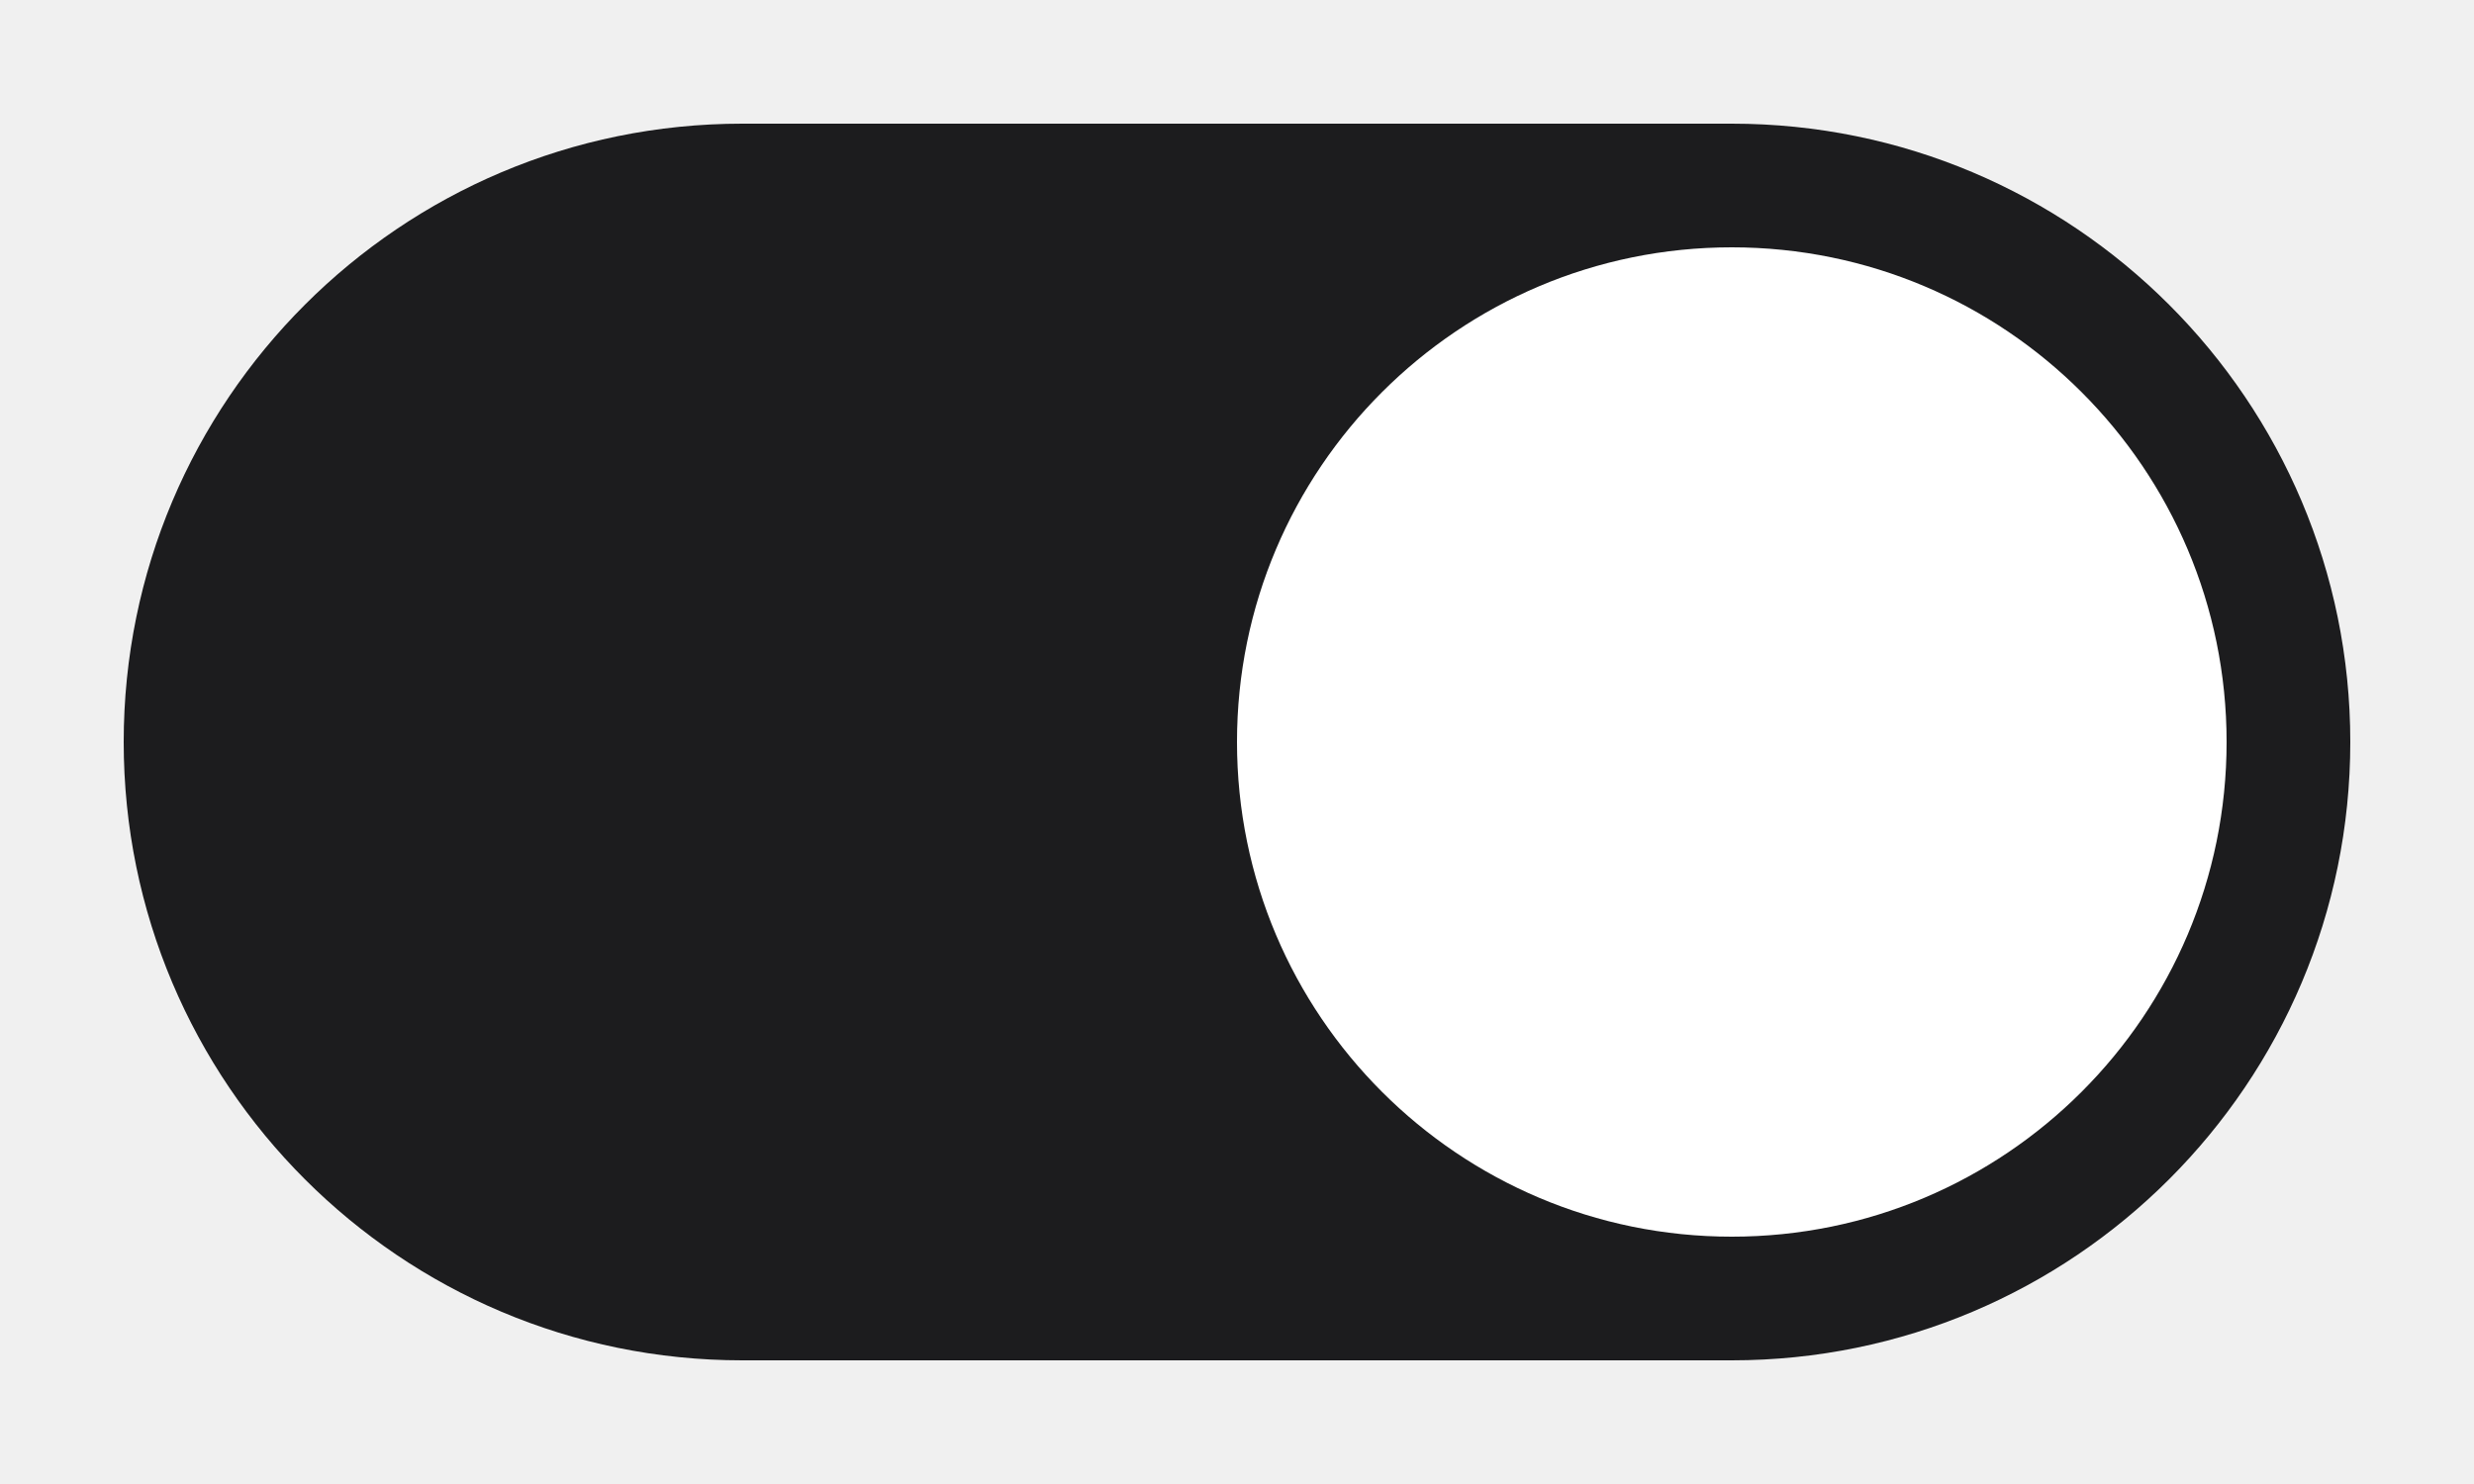
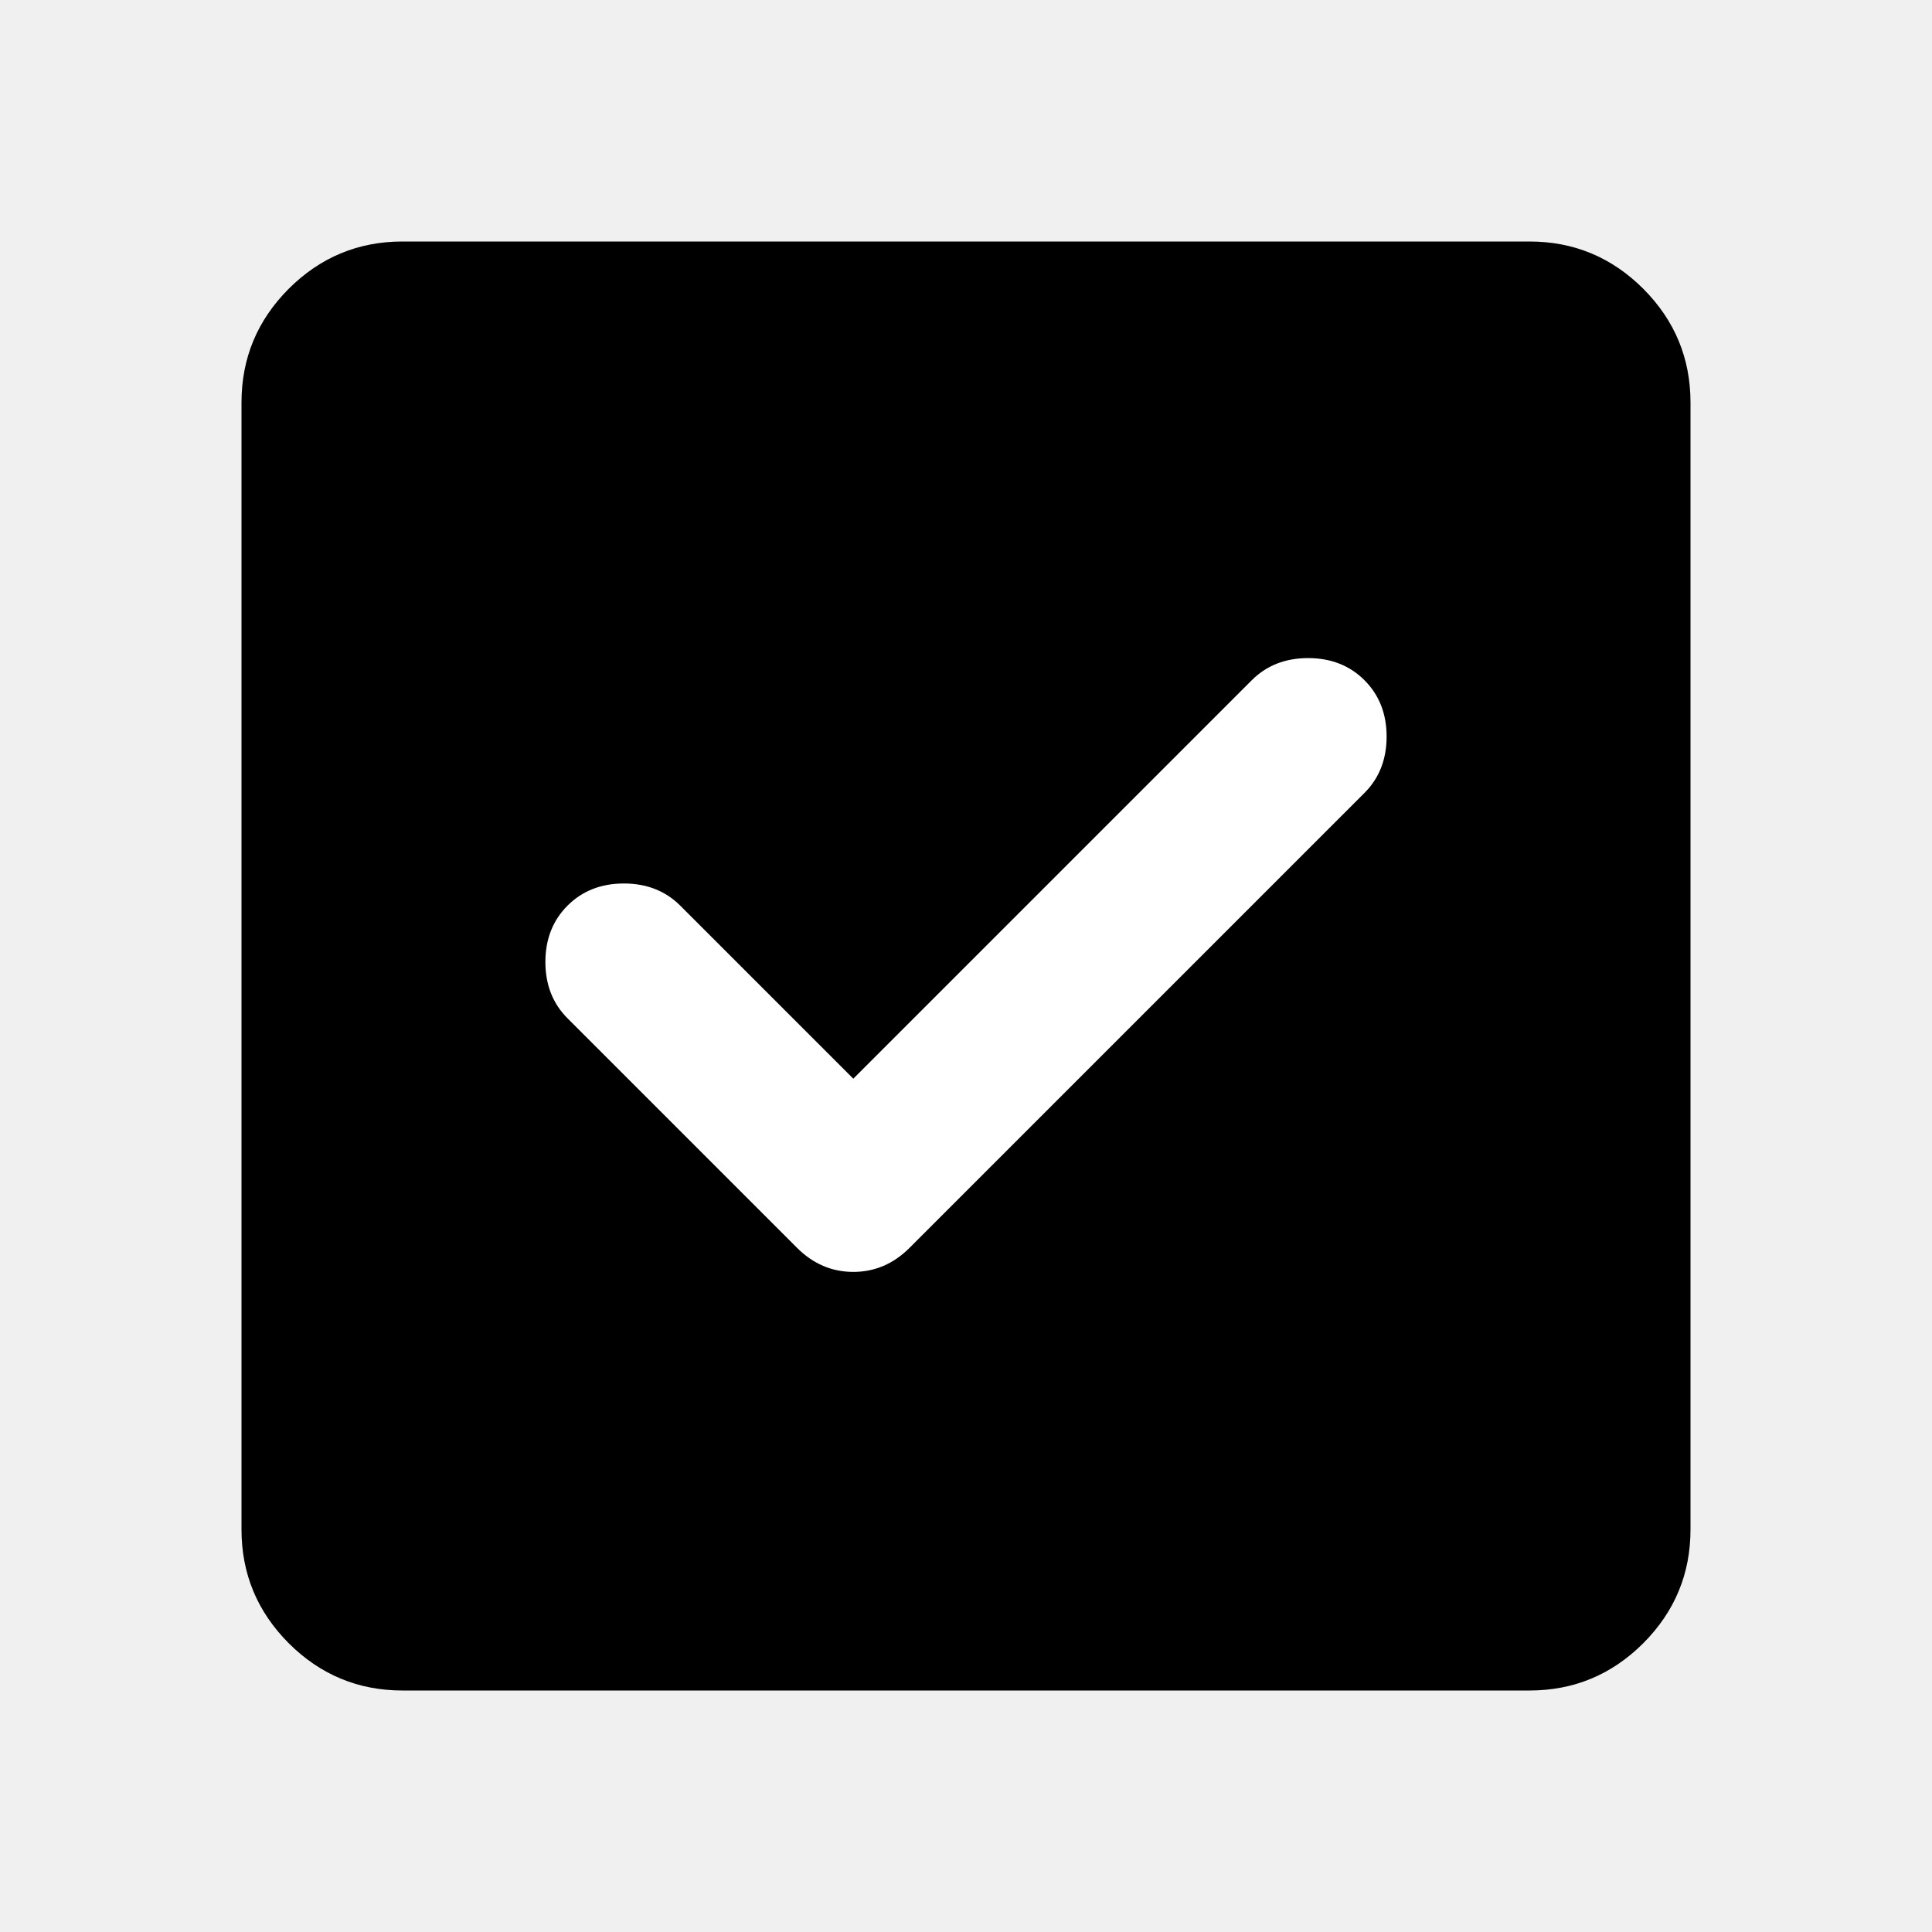
- <svg xmlns="http://www.w3.org/2000/svg" width="40" height="24" viewBox="0 0 40 24" fill="none">
-   <g clip-path="url(#clip0_210_23)">
-     <path d="M28 2H12C6.477 2 2 6.477 2 12C2 17.523 6.477 22 12 22H28C33.523 22 38 17.523 38 12C38 6.477 33.523 2 28 2Z" fill="#1C1C1E" />
-     <path d="M36 12C36 7.582 32.418 4 28 4C23.582 4 20 7.582 20 12C20 16.418 23.582 20 28 20C32.418 20 36 16.418 36 12Z" fill="white" />
-   </g>
-   <defs>
-     <clipPath id="clip0_210_23">
-       <rect width="40" height="24" fill="white" />
-     </clipPath>
-   </defs>
+ <svg xmlns="http://www.w3.org/2000/svg" width="24" height="24" viewBox="0 0 24 24" fill="none">
+   <rect x="4" y="4" width="16" height="16" fill="white" />
+   <path d="M10.6 13.4L8.45 11.25C8.267 11.067 8.033 10.975 7.75 10.975C7.467 10.975 7.233 11.067 7.05 11.25C6.867 11.433 6.775 11.667 6.775 11.95C6.775 12.233 6.867 12.467 7.05 12.65L9.9 15.5C10.1 15.7 10.333 15.8 10.6 15.8C10.867 15.8 11.1 15.7 11.3 15.5L16.95 9.85C17.133 9.667 17.225 9.433 17.225 9.15C17.225 8.867 17.133 8.633 16.95 8.45C16.767 8.267 16.533 8.175 16.25 8.175C15.967 8.175 15.733 8.267 15.55 8.45L10.6 13.4ZM5 21C4.45 21 3.979 20.804 3.587 20.413C3.196 20.021 3 19.55 3 19V5C3 4.45 3.196 3.979 3.587 3.587C3.979 3.196 4.45 3 5 3H19C19.55 3 20.021 3.196 20.413 3.587C20.804 3.979 21 4.45 21 5V19C21 19.55 20.804 20.021 20.413 20.413C20.021 20.804 19.55 21 19 21H5Z" fill="black" />
</svg>
